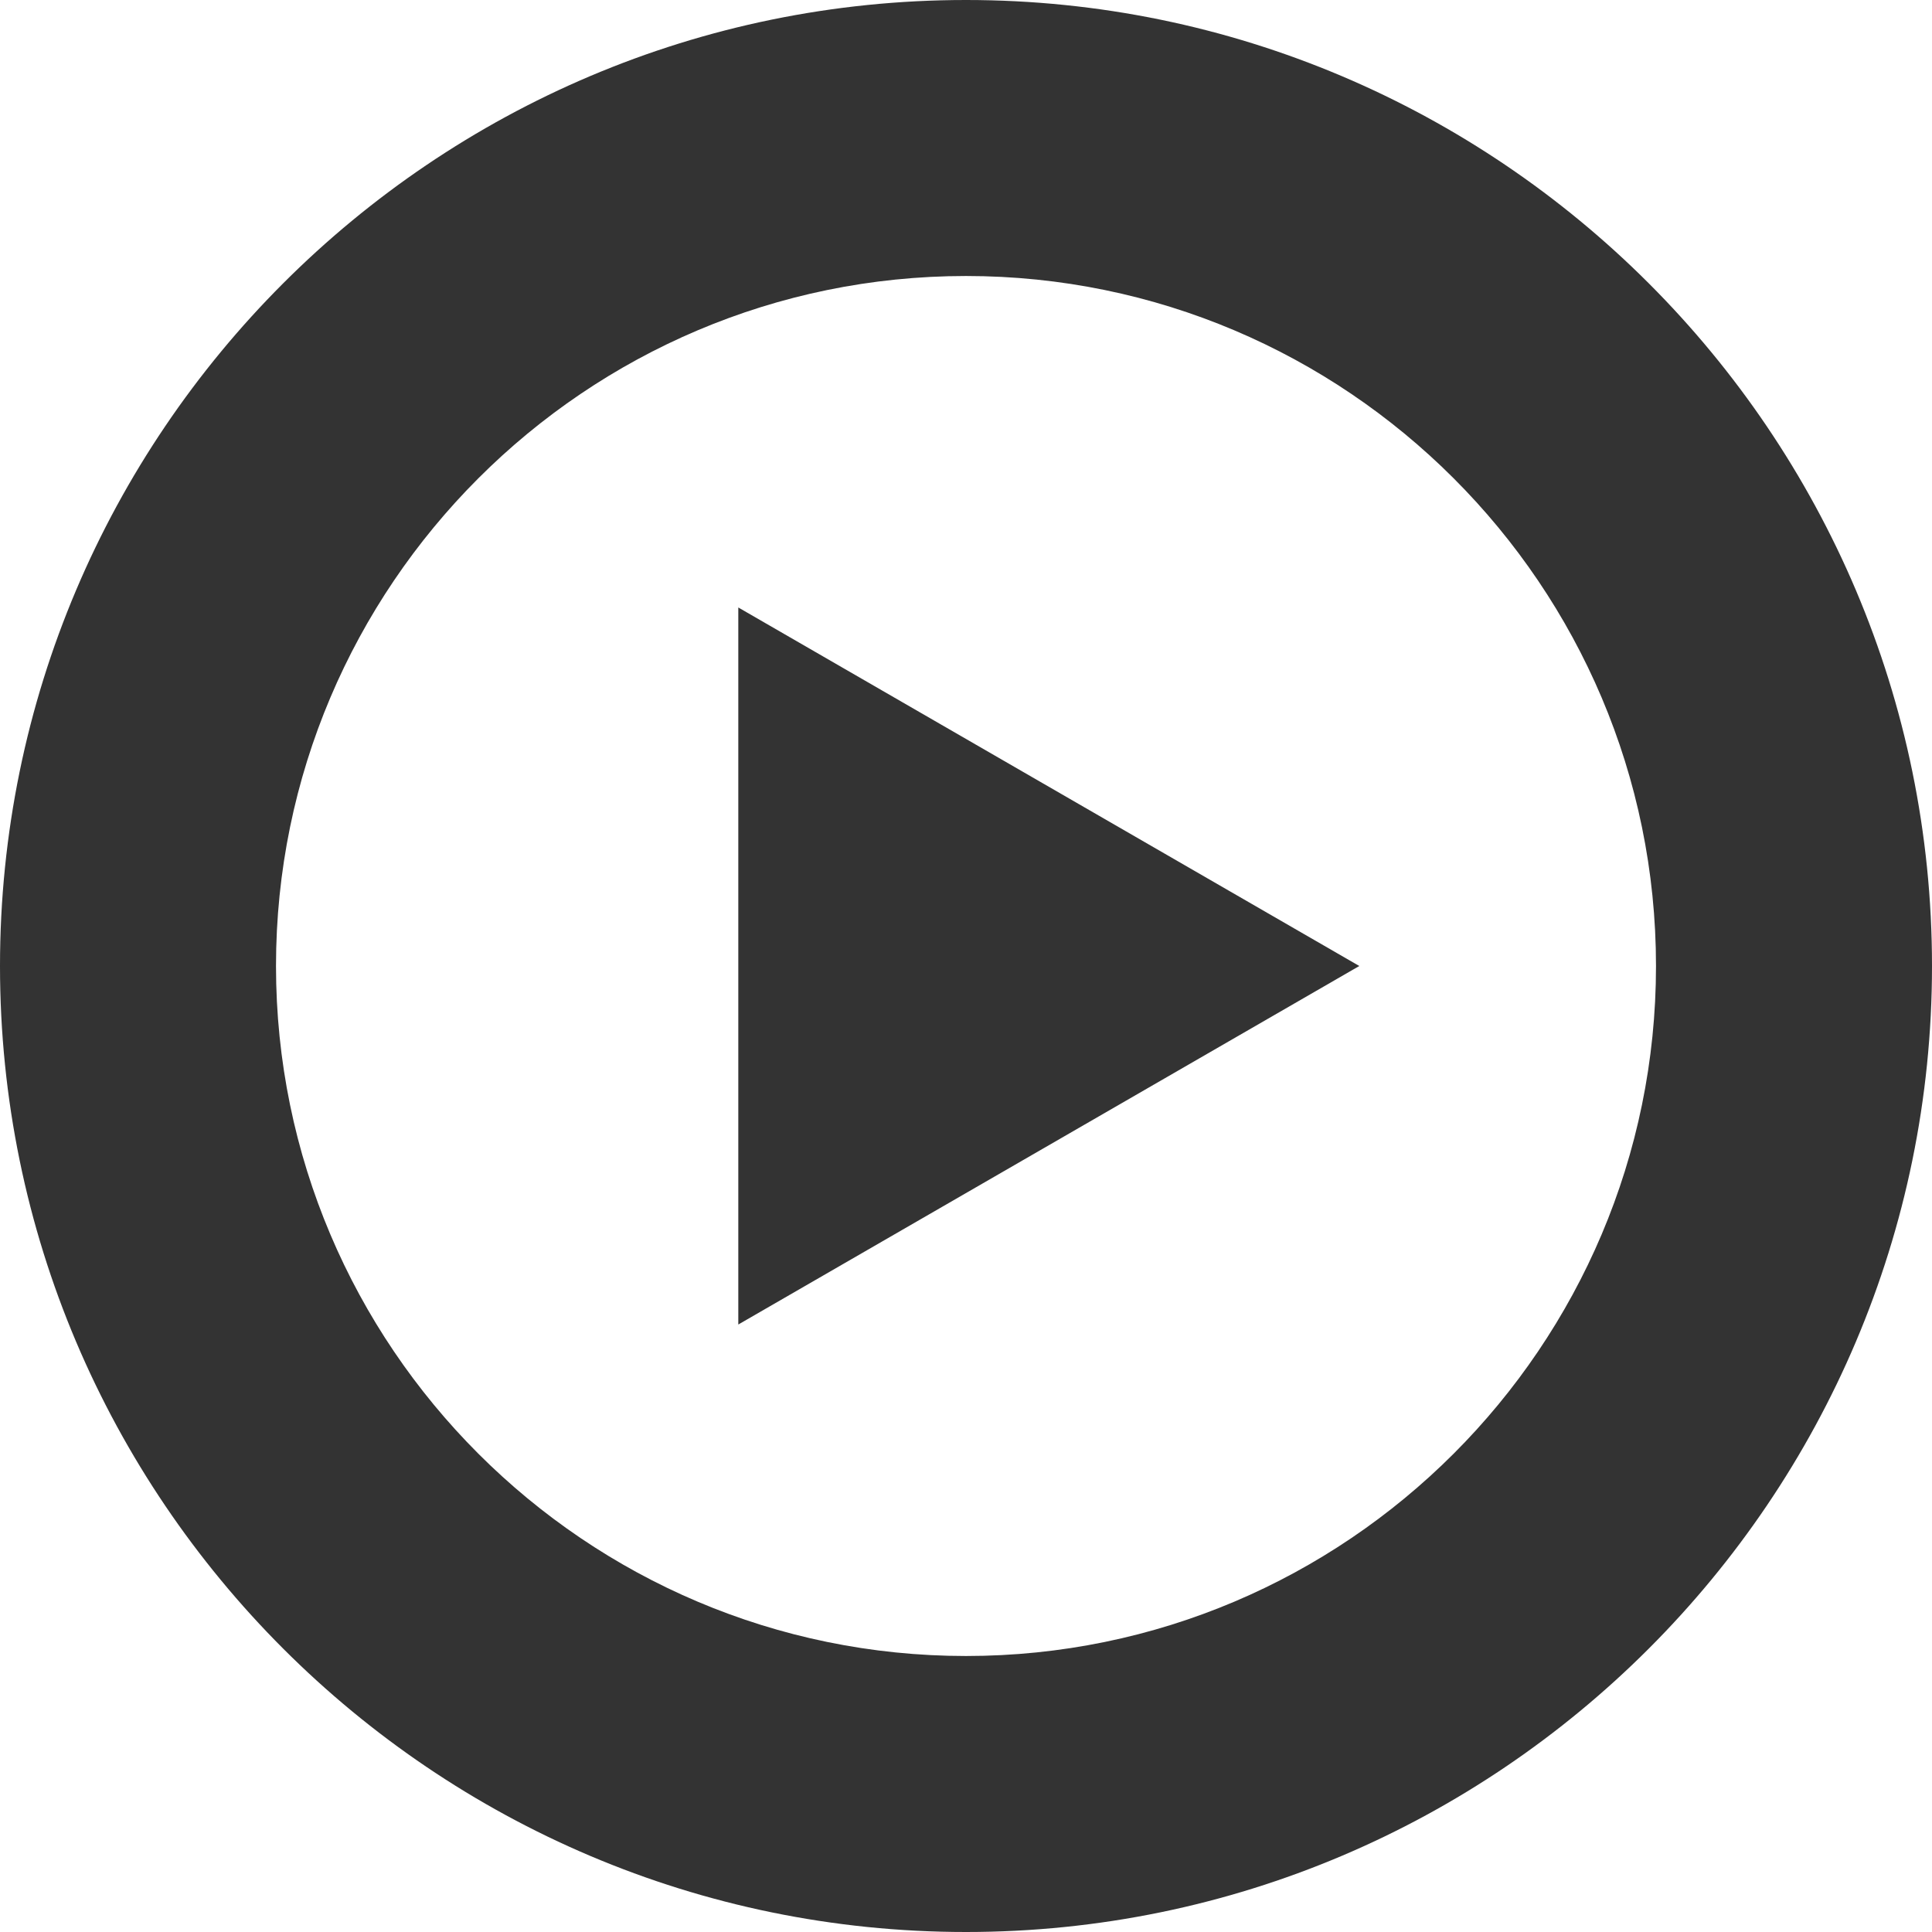
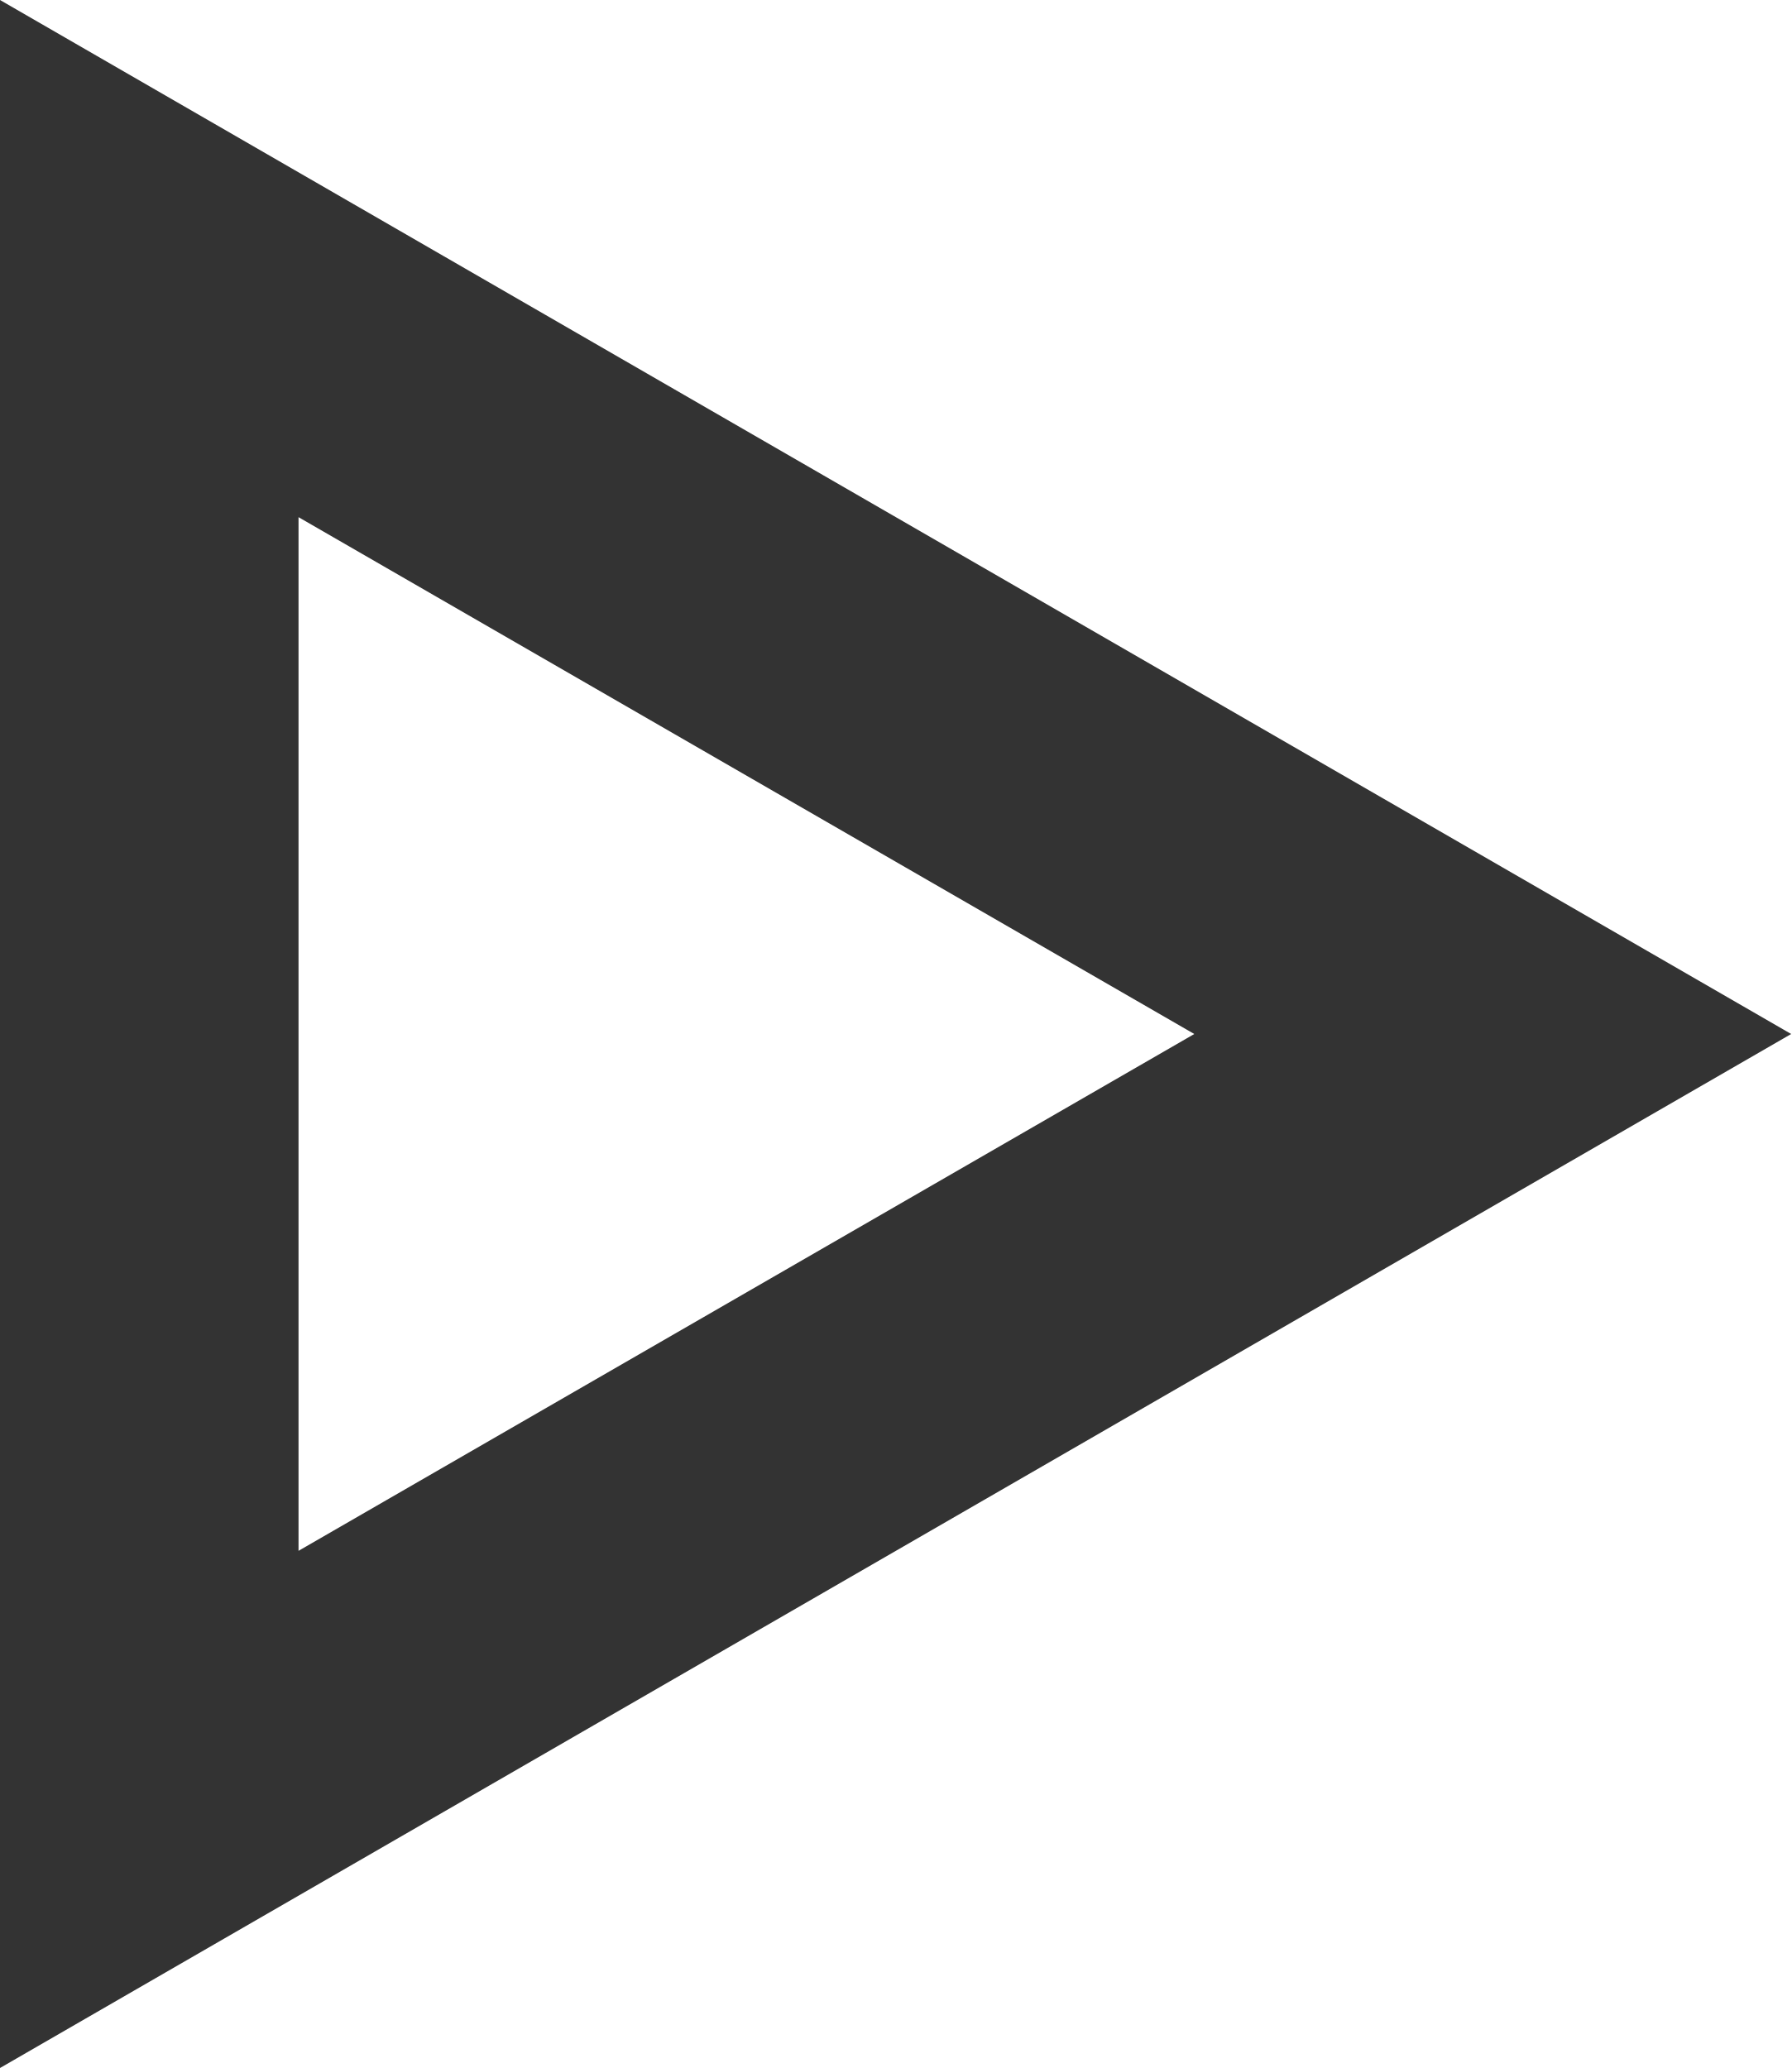
- <svg xmlns="http://www.w3.org/2000/svg" version="1.1" id="Слой_2" x="0px" y="0px" width="14px" height="14px" viewBox="-1 -1 14 14" enable-background="new -1 -1 14 14" xml:space="preserve">
-   <path fill="#333333" d="M4.35,8.598L8.85,6l-4.5-2.598V8.598z M6,13c-3.86,0-7-3.141-7-7c0-3.86,3.14-7,7-7c3.859,0,7,3.14,7,7  C13,9.859,9.859,13,6,13z M6,1C3.243,1,1,3.243,1,6s2.243,5,5,5s5-2.243,5-5S8.757,1,6,1z" />
+ <svg xmlns="http://www.w3.org/2000/svg" version="1.1" id="Слой_2" x="0px" y="0px" width="10.393px" height="12px" viewBox="0 0 10.393 12" enable-background="new 0 0 10.393 12" xml:space="preserve">
+   <path fill="#333333" d="M0,12V0l10.392,6L0,12z M1.732,3.001v5.998L6.929,6L1.732,3.001z" />
</svg>
